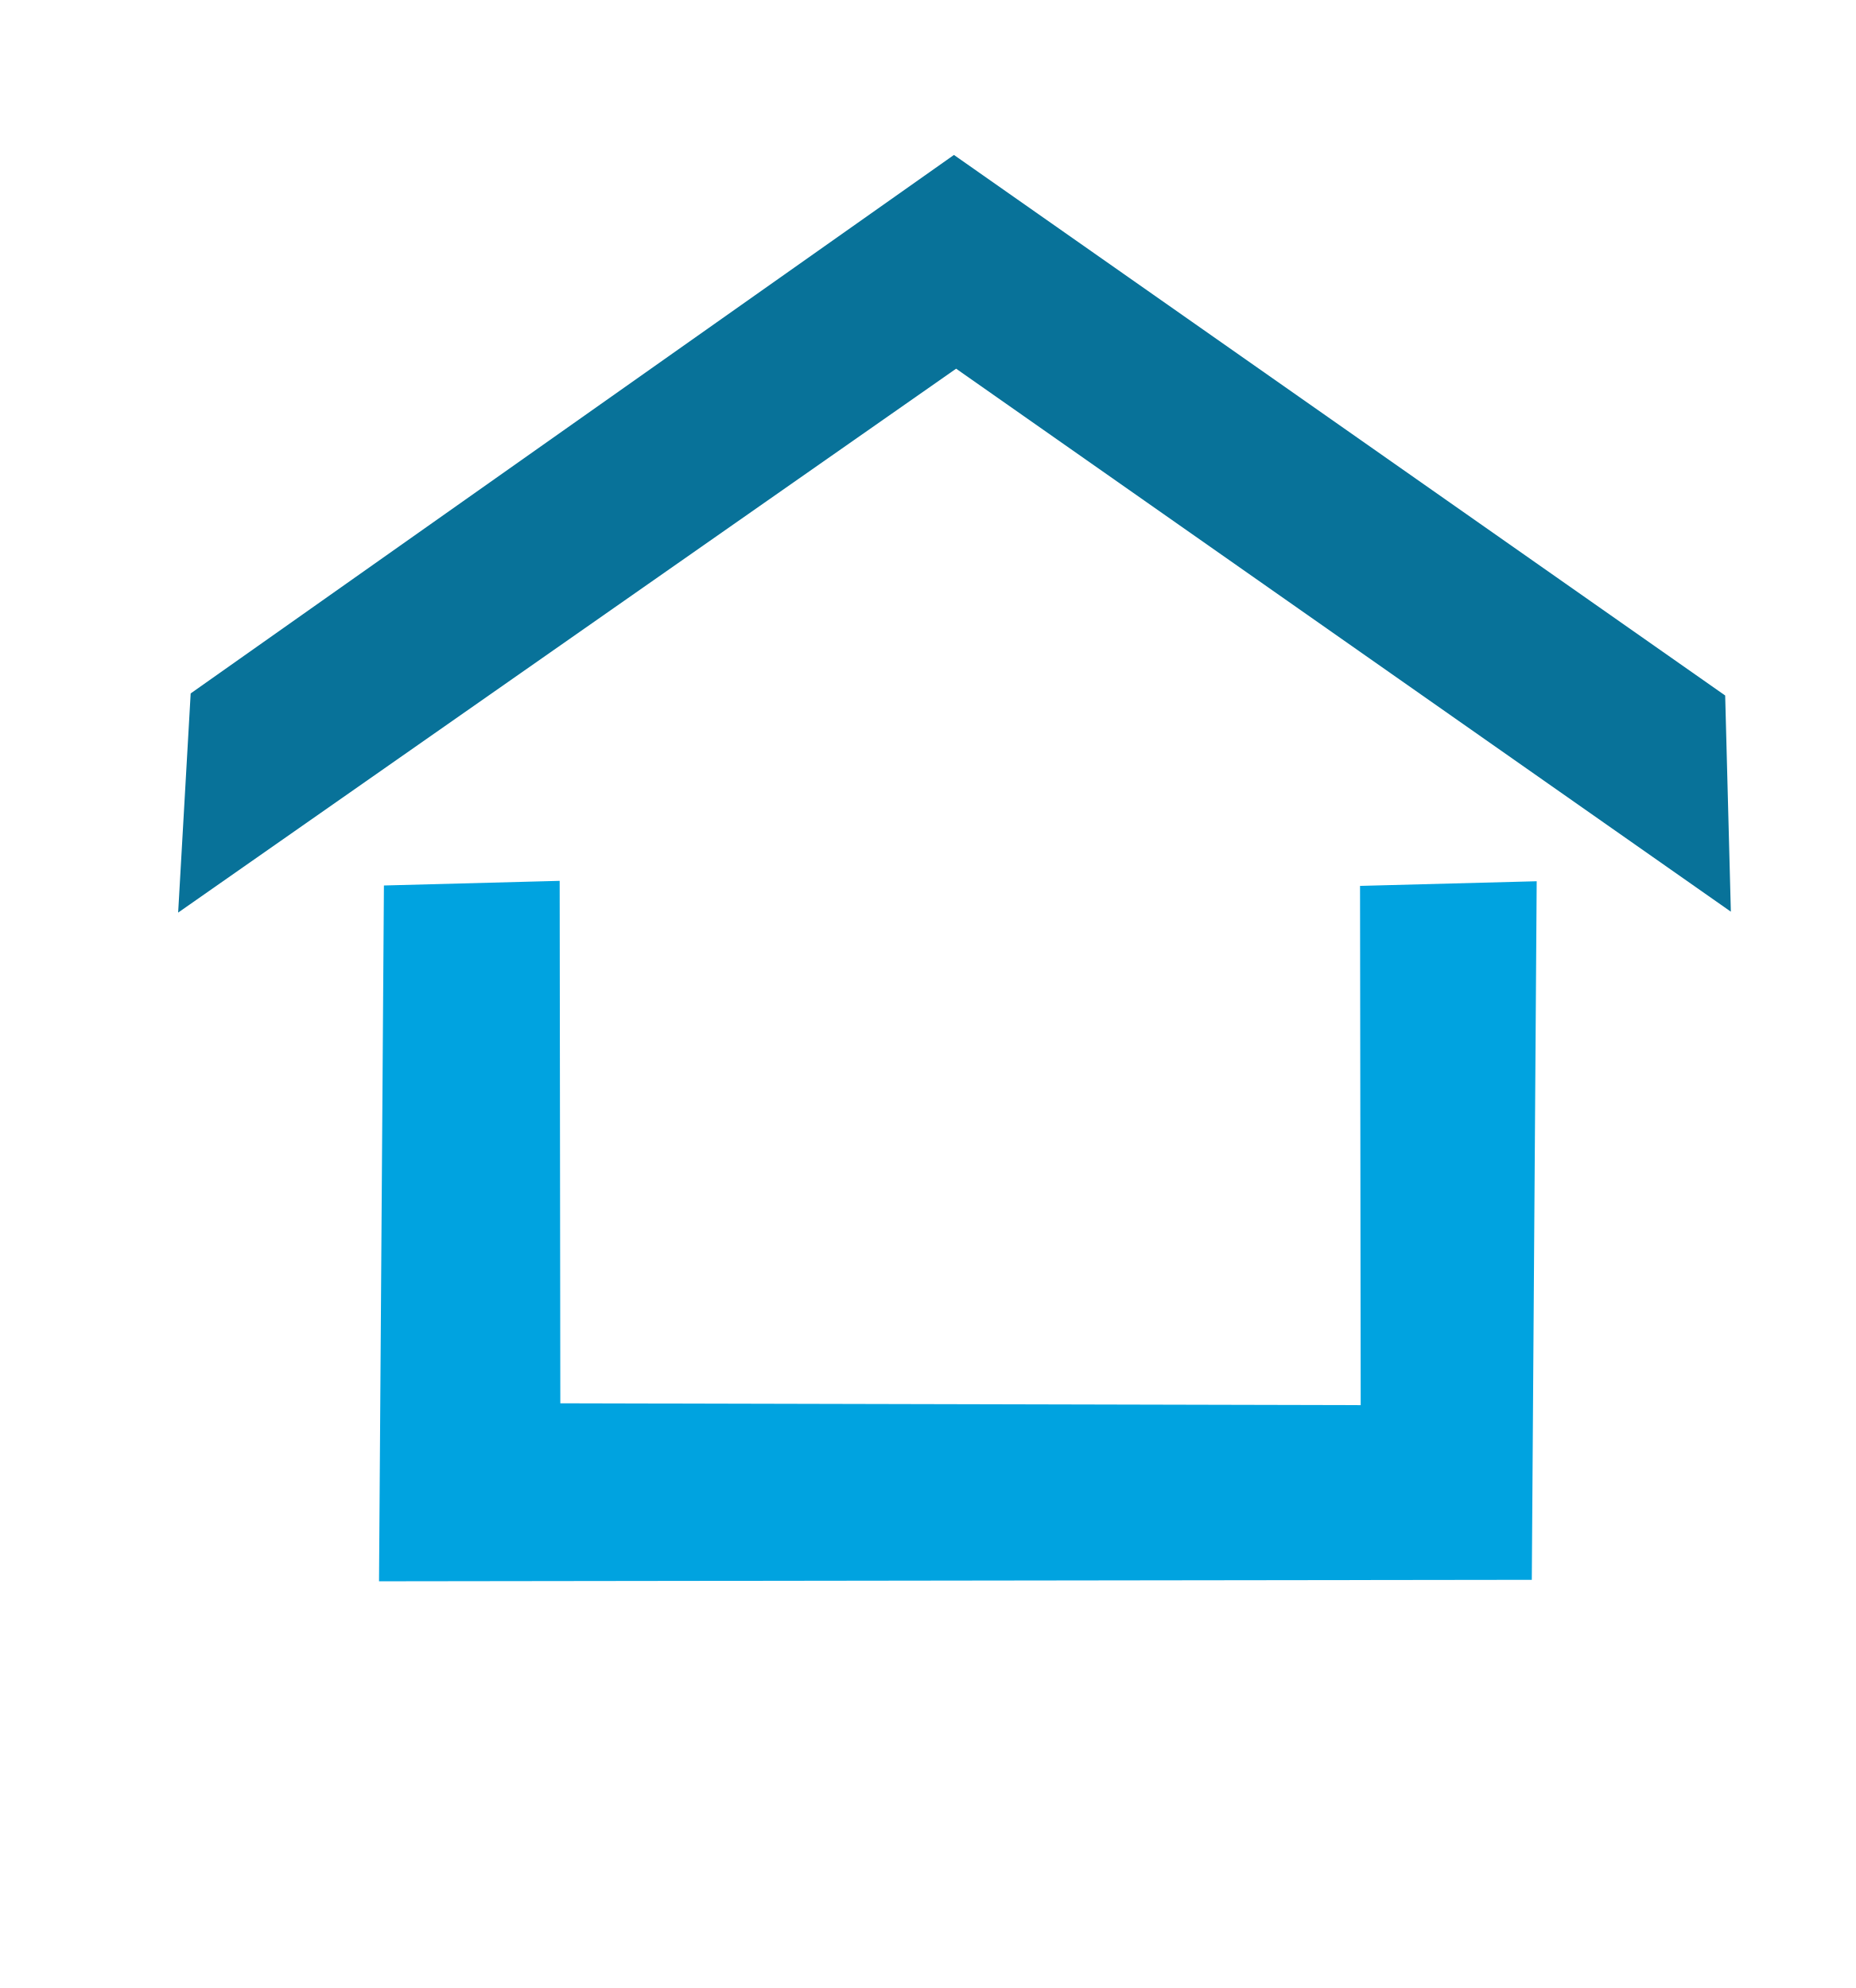
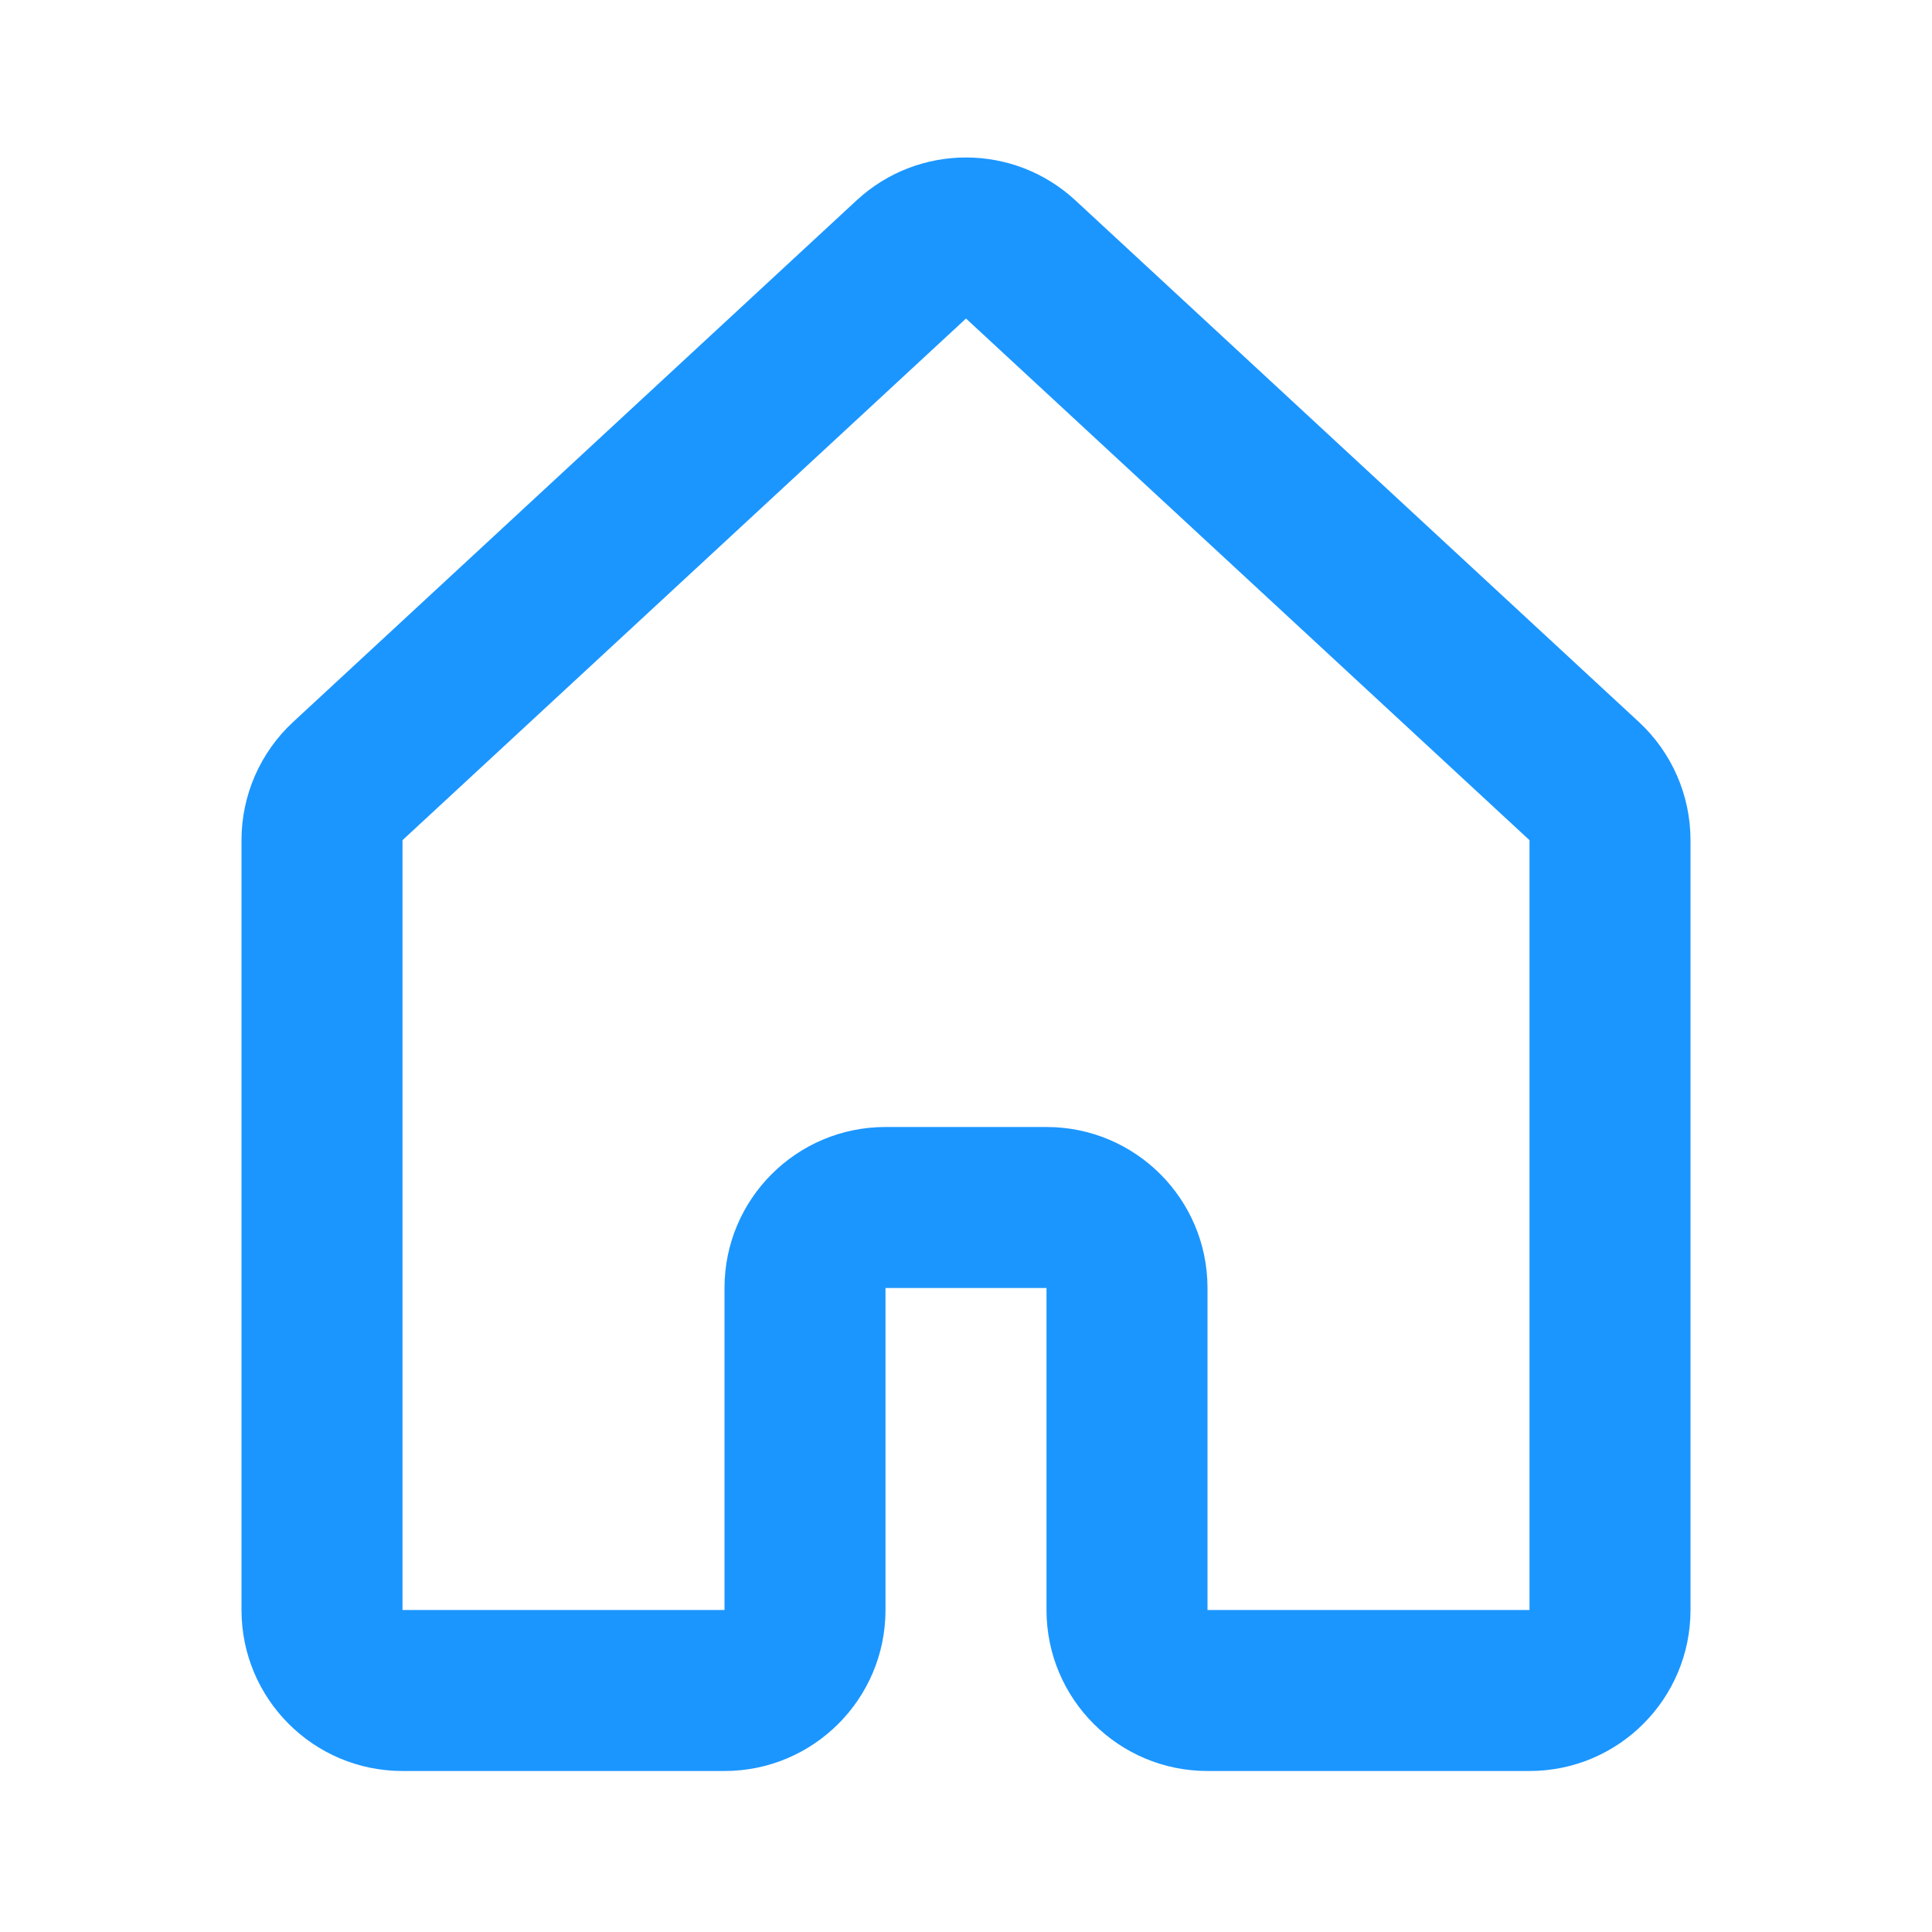
- <svg xmlns="http://www.w3.org/2000/svg" width="14" height="15" viewBox="0 0 14 15" fill="none">
-   <path fill-rule="evenodd" clip-rule="evenodd" d="M1.363 0L1.368 3.942L7.407 3.956L7.402 0.038L8.735 0.003L8.698 5.274L0 5.285L0.037 0.035L1.363 0Z" transform="translate(2.8598 6.64626)" fill="#00A3E0" />
-   <path fill-rule="evenodd" clip-rule="evenodd" d="M6.003 0L11.714 4.231V5.863L5.977 1.613L0 5.562L0.138 3.911L6.003 0Z" transform="translate(1.198 1.32681) scale(0.999808) rotate(-1.50596)" fill="#087299" />
+ <svg xmlns="http://www.w3.org/2000/svg" width="15" height="15" viewBox="0 0 24 24">
+   <path fill="#1b96ff" fill-rule="evenodd" d="M10.641 2.489a2 2 0 0 1 2.718 0l7 6.48A2 2 0 0 1 21 10.437V20a2 2 0 0 1-2 2h-4a2 2 0 0 1-2-2v-4h-2v4a2 2 0 0 1-2 2H5a2 2 0 0 1-2-2v-9.563a2 2 0 0 1 .641-1.468L5 10.437V20h4v-4a2 2 0 0 1 2-2h2a2 2 0 0 1 2 2v4h4v-9.563l-7-6.48-7 6.48-1.359-1.468 7-6.48Z" clip-rule="evenodd" />
</svg>
